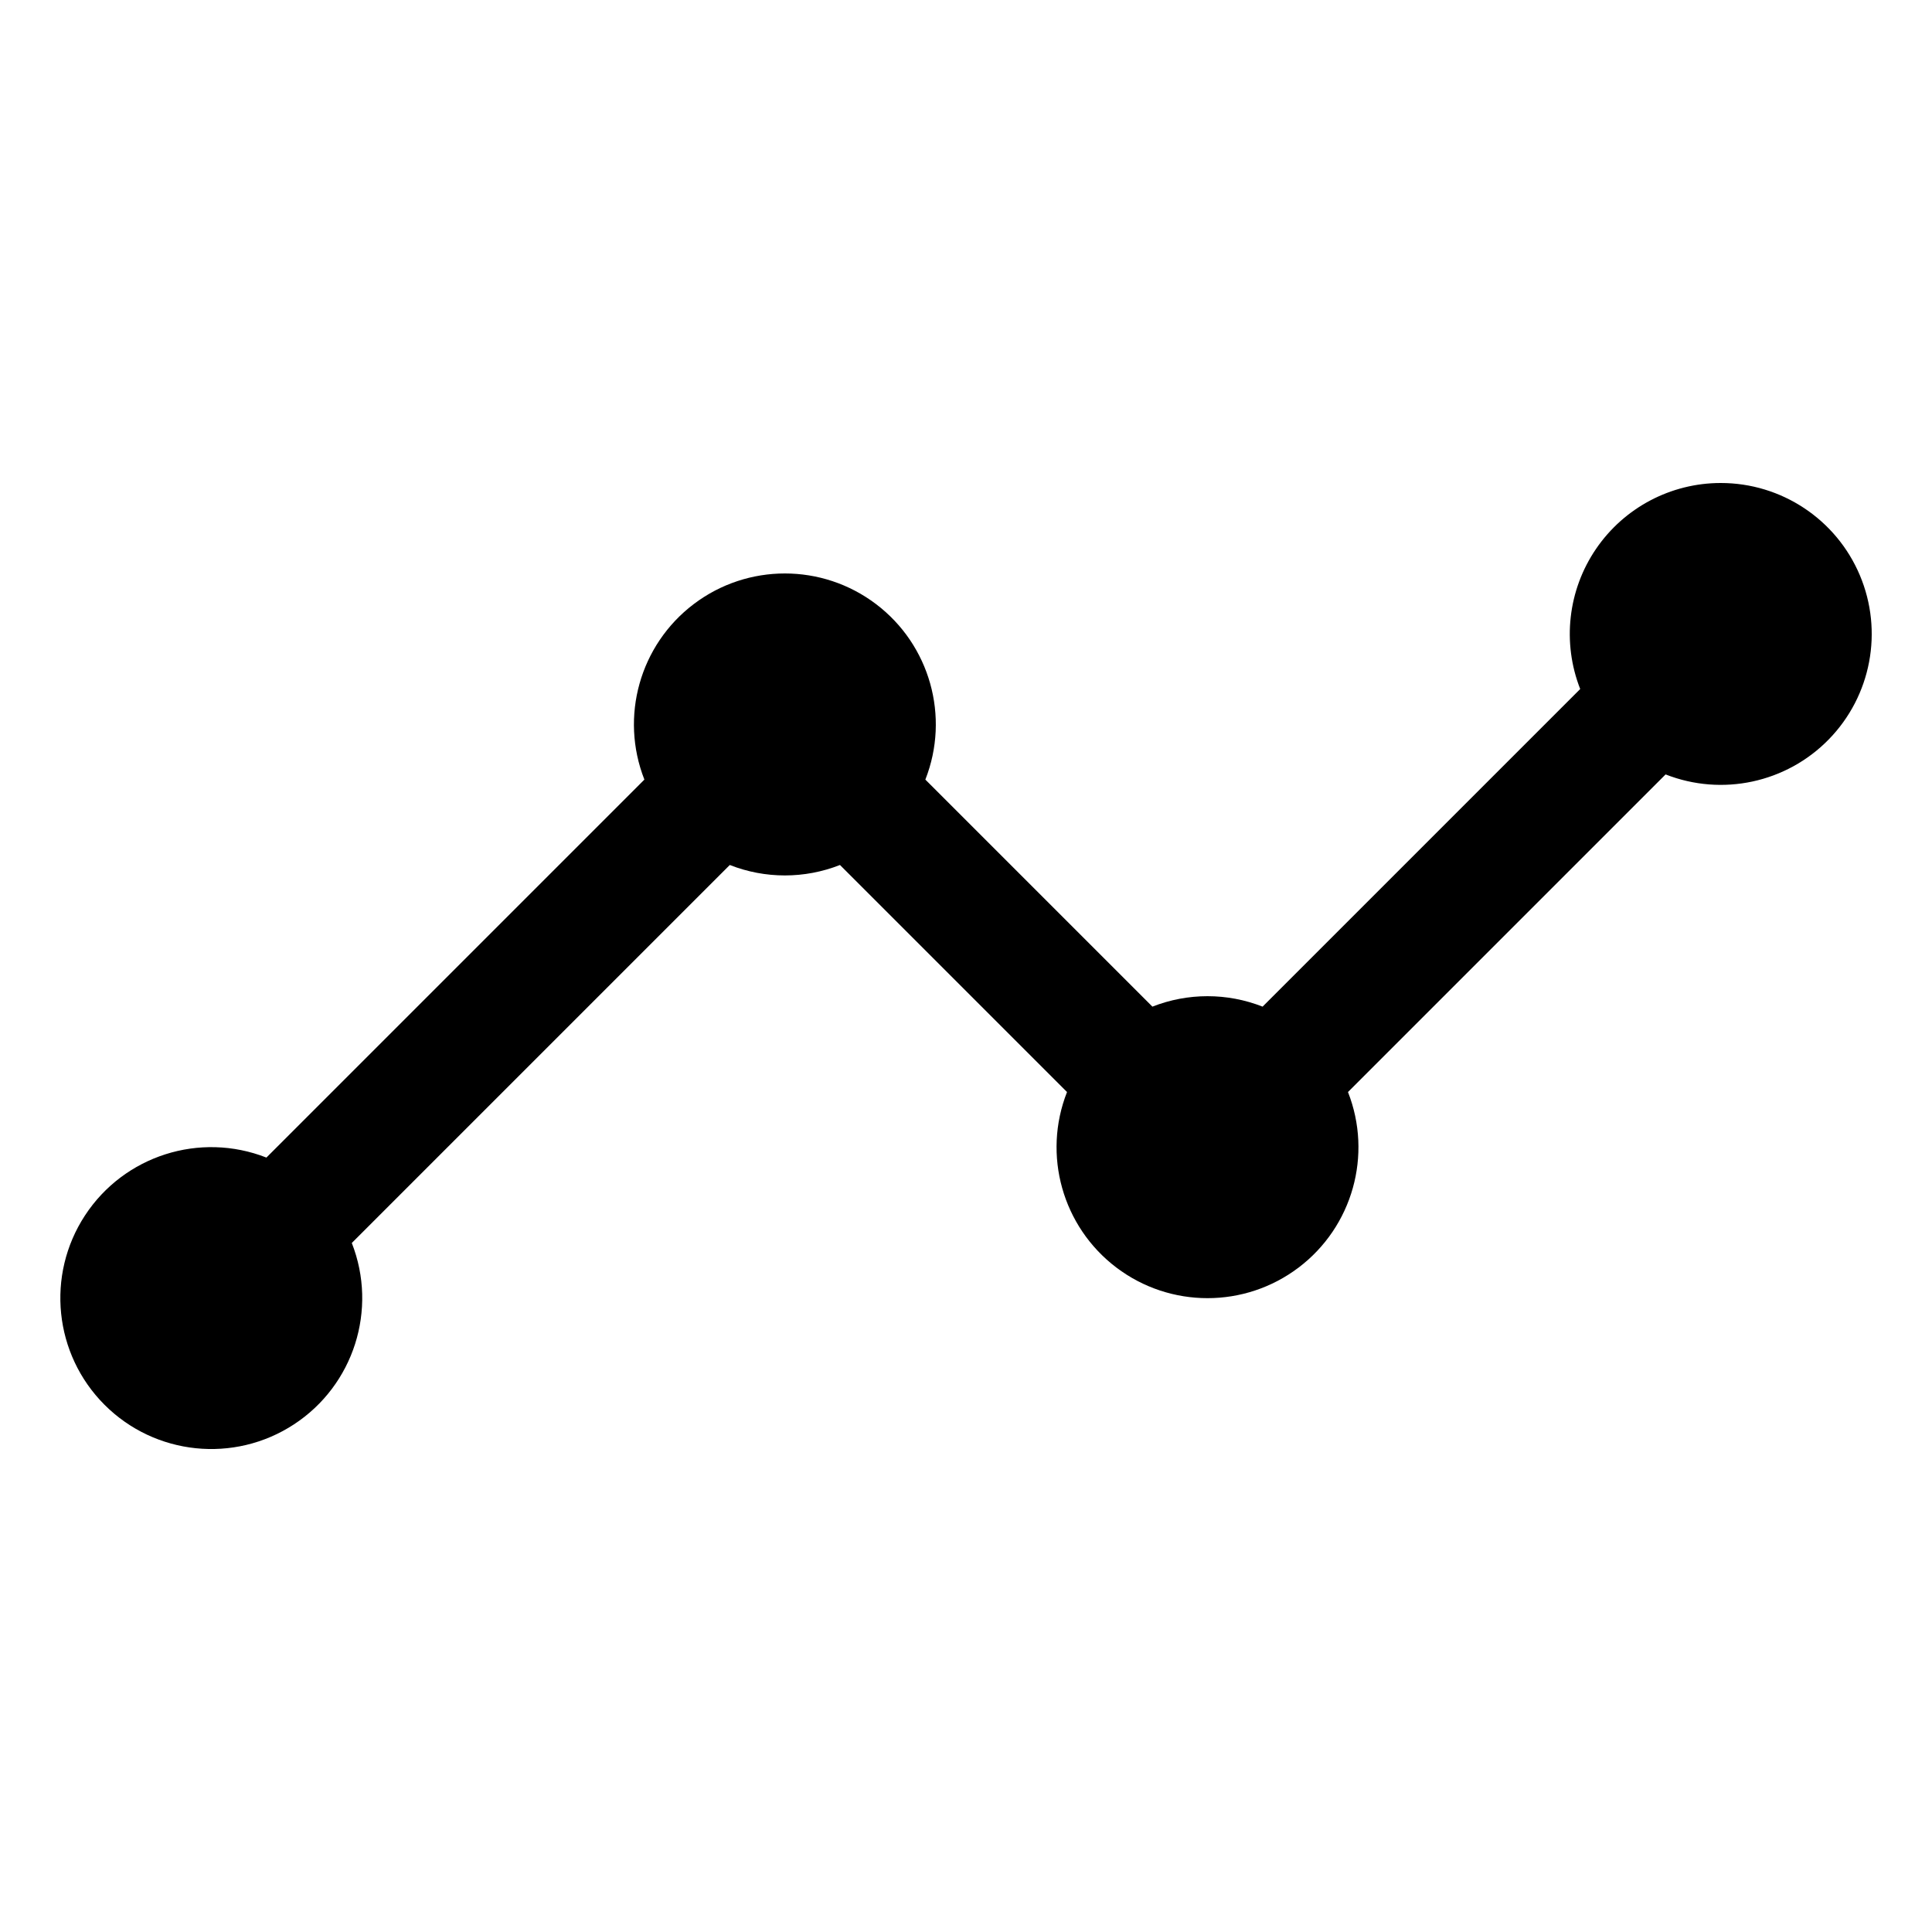
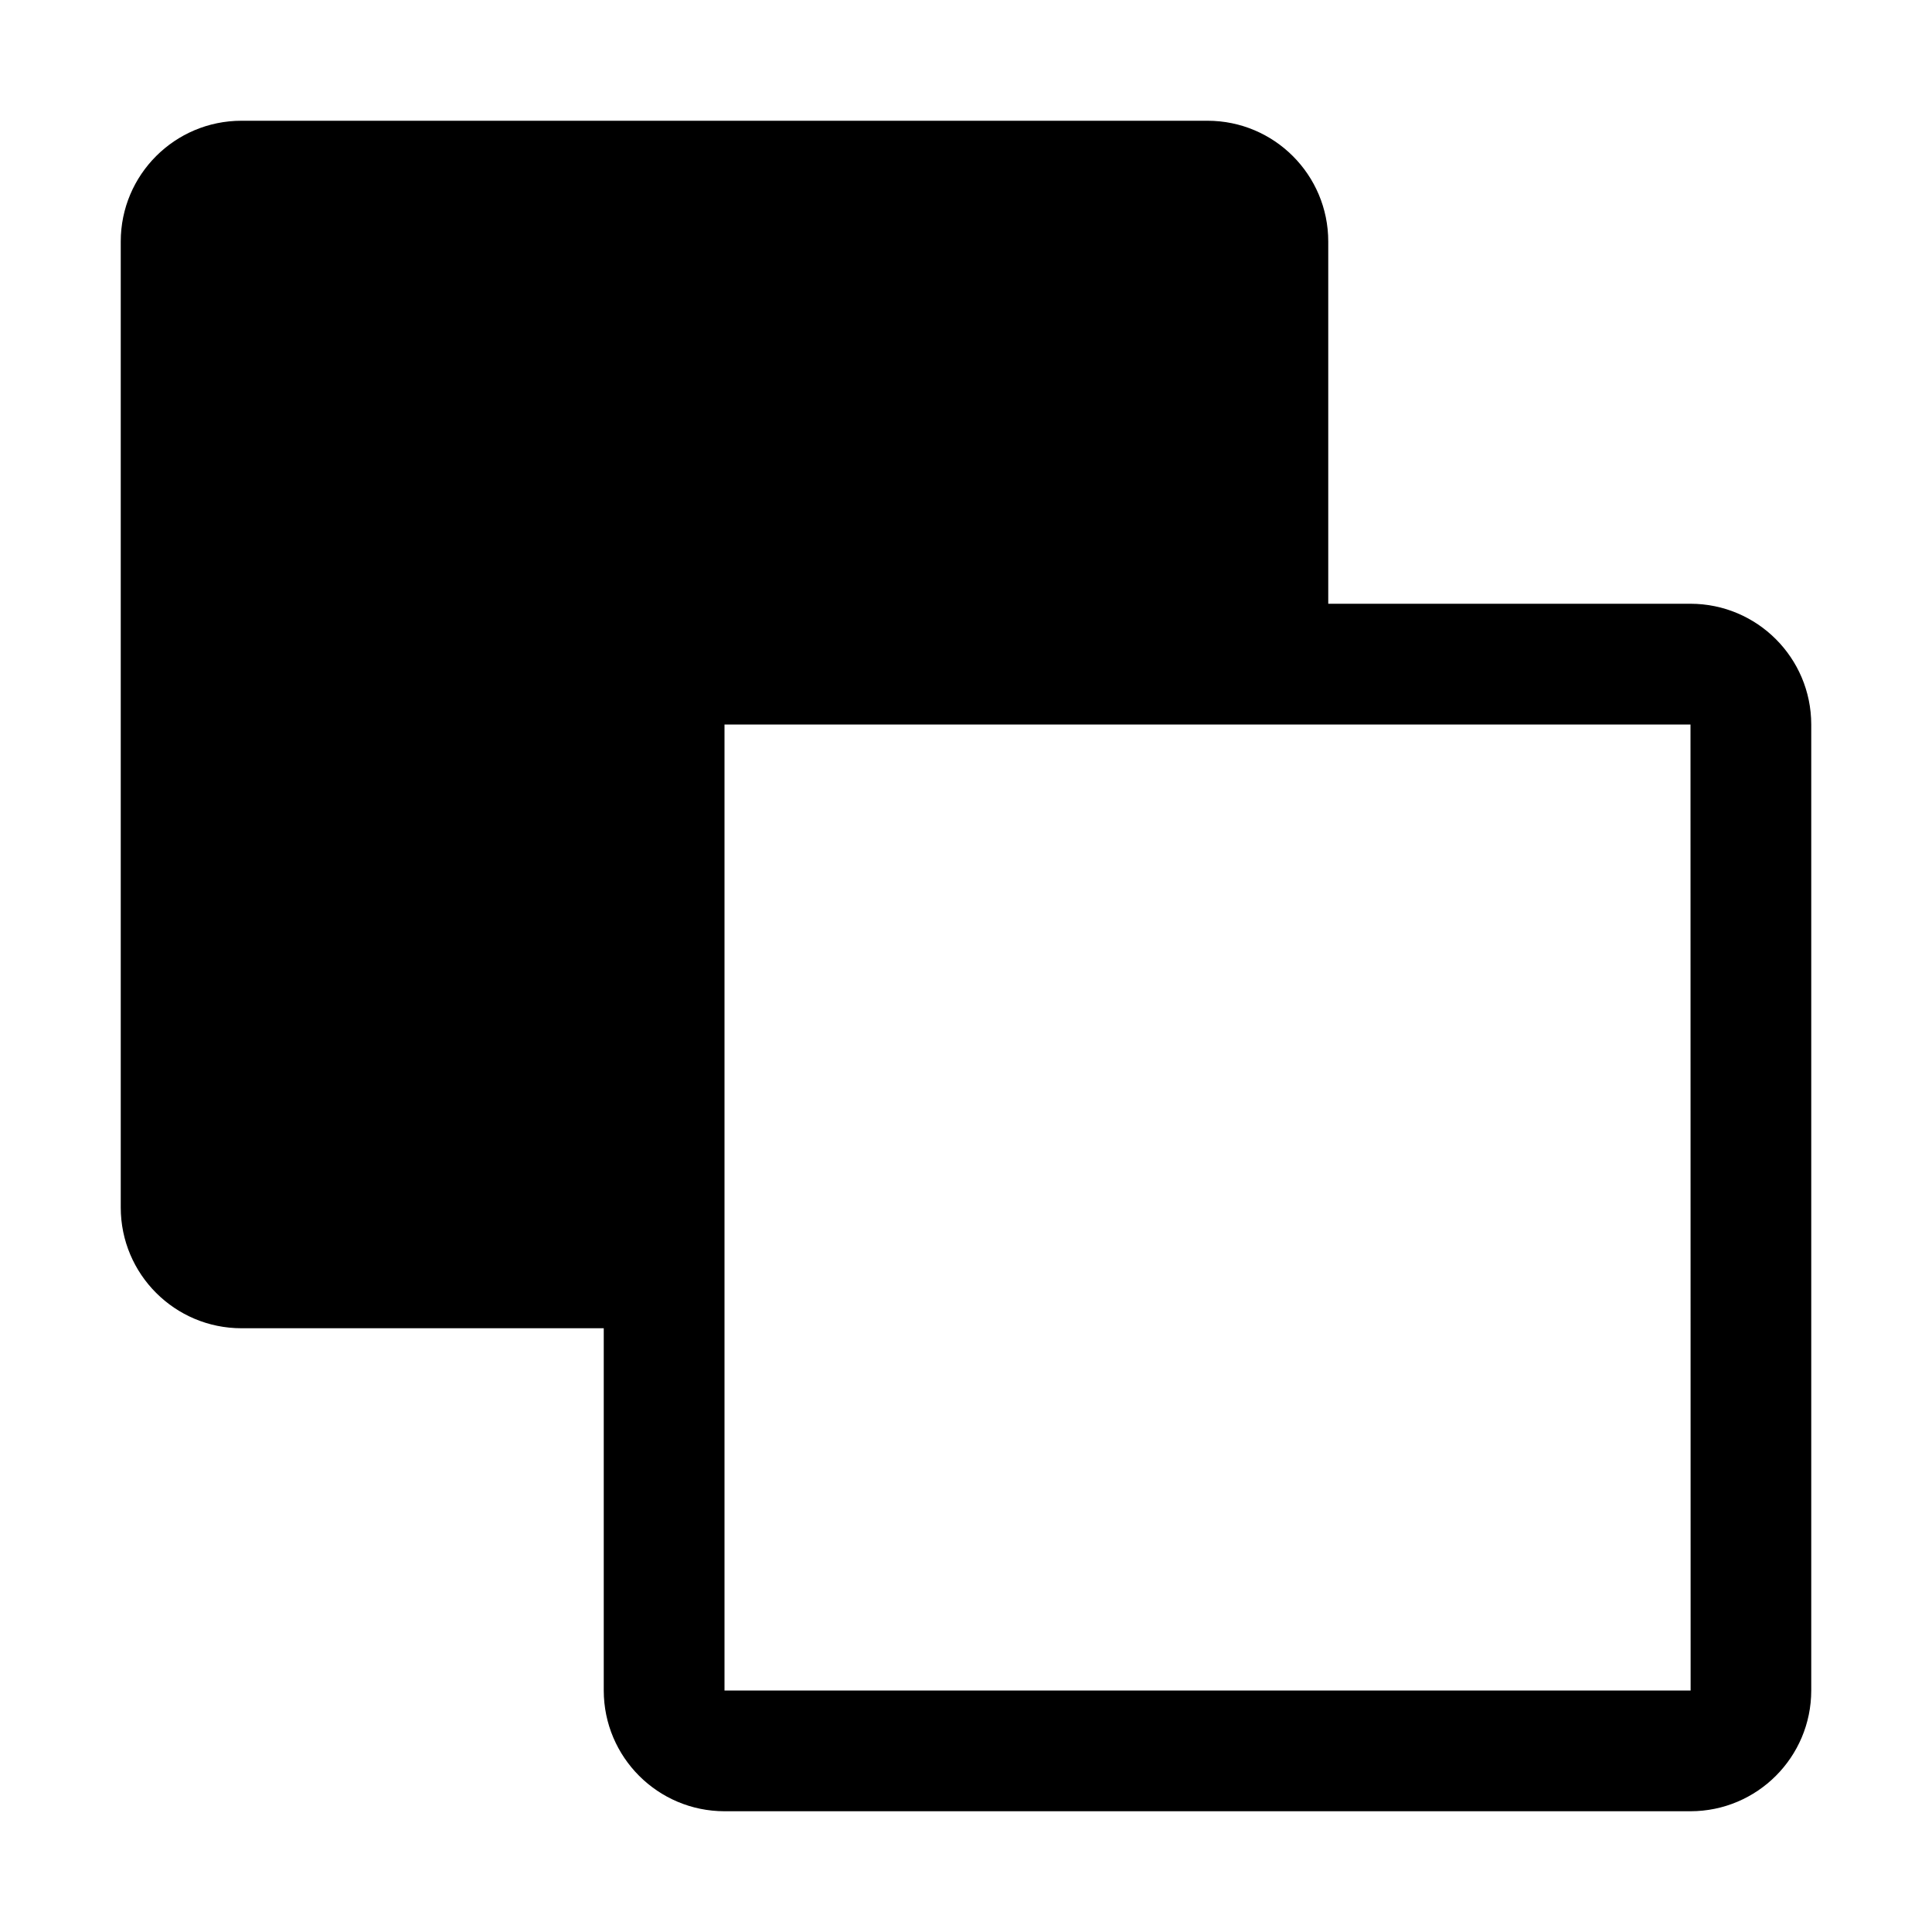
- <svg xmlns="http://www.w3.org/2000/svg" viewBox="0 0 512 512">
-   <path d="M456 128a40 40 0 0 0-37.23 54.6l-84.17 84.17a39.86 39.86 0 0 0-29.2 0l-60.17-60.17a40 40 0 1 0-74.46 0L70.6 306.77a40 40 0 1 0 22.63 22.63L193.4 229.23a39.86 39.86 0 0 0 29.2 0l60.17 60.17a40 40 0 1 0 74.46 0l84.17-84.17A40 40 0 1 0 456 128z" fill="currentColor" />
+ <svg xmlns="http://www.w3.org/2000/svg" viewBox="0 0 32 32">
+   <path d="M28 10h-6V4a2 2 0 0 0-2-2H4a2 2 0 0 0-2 2v16a2 2 0 0 0 2 2h6v6a2.002 2.002 0 0 0 2 2h16a2.002 2.002 0 0 0 2-2V12a2.002 2.002 0 0 0-2-2zM12 28V12h16l.002 16z" fill="currentColor" />
</svg>
